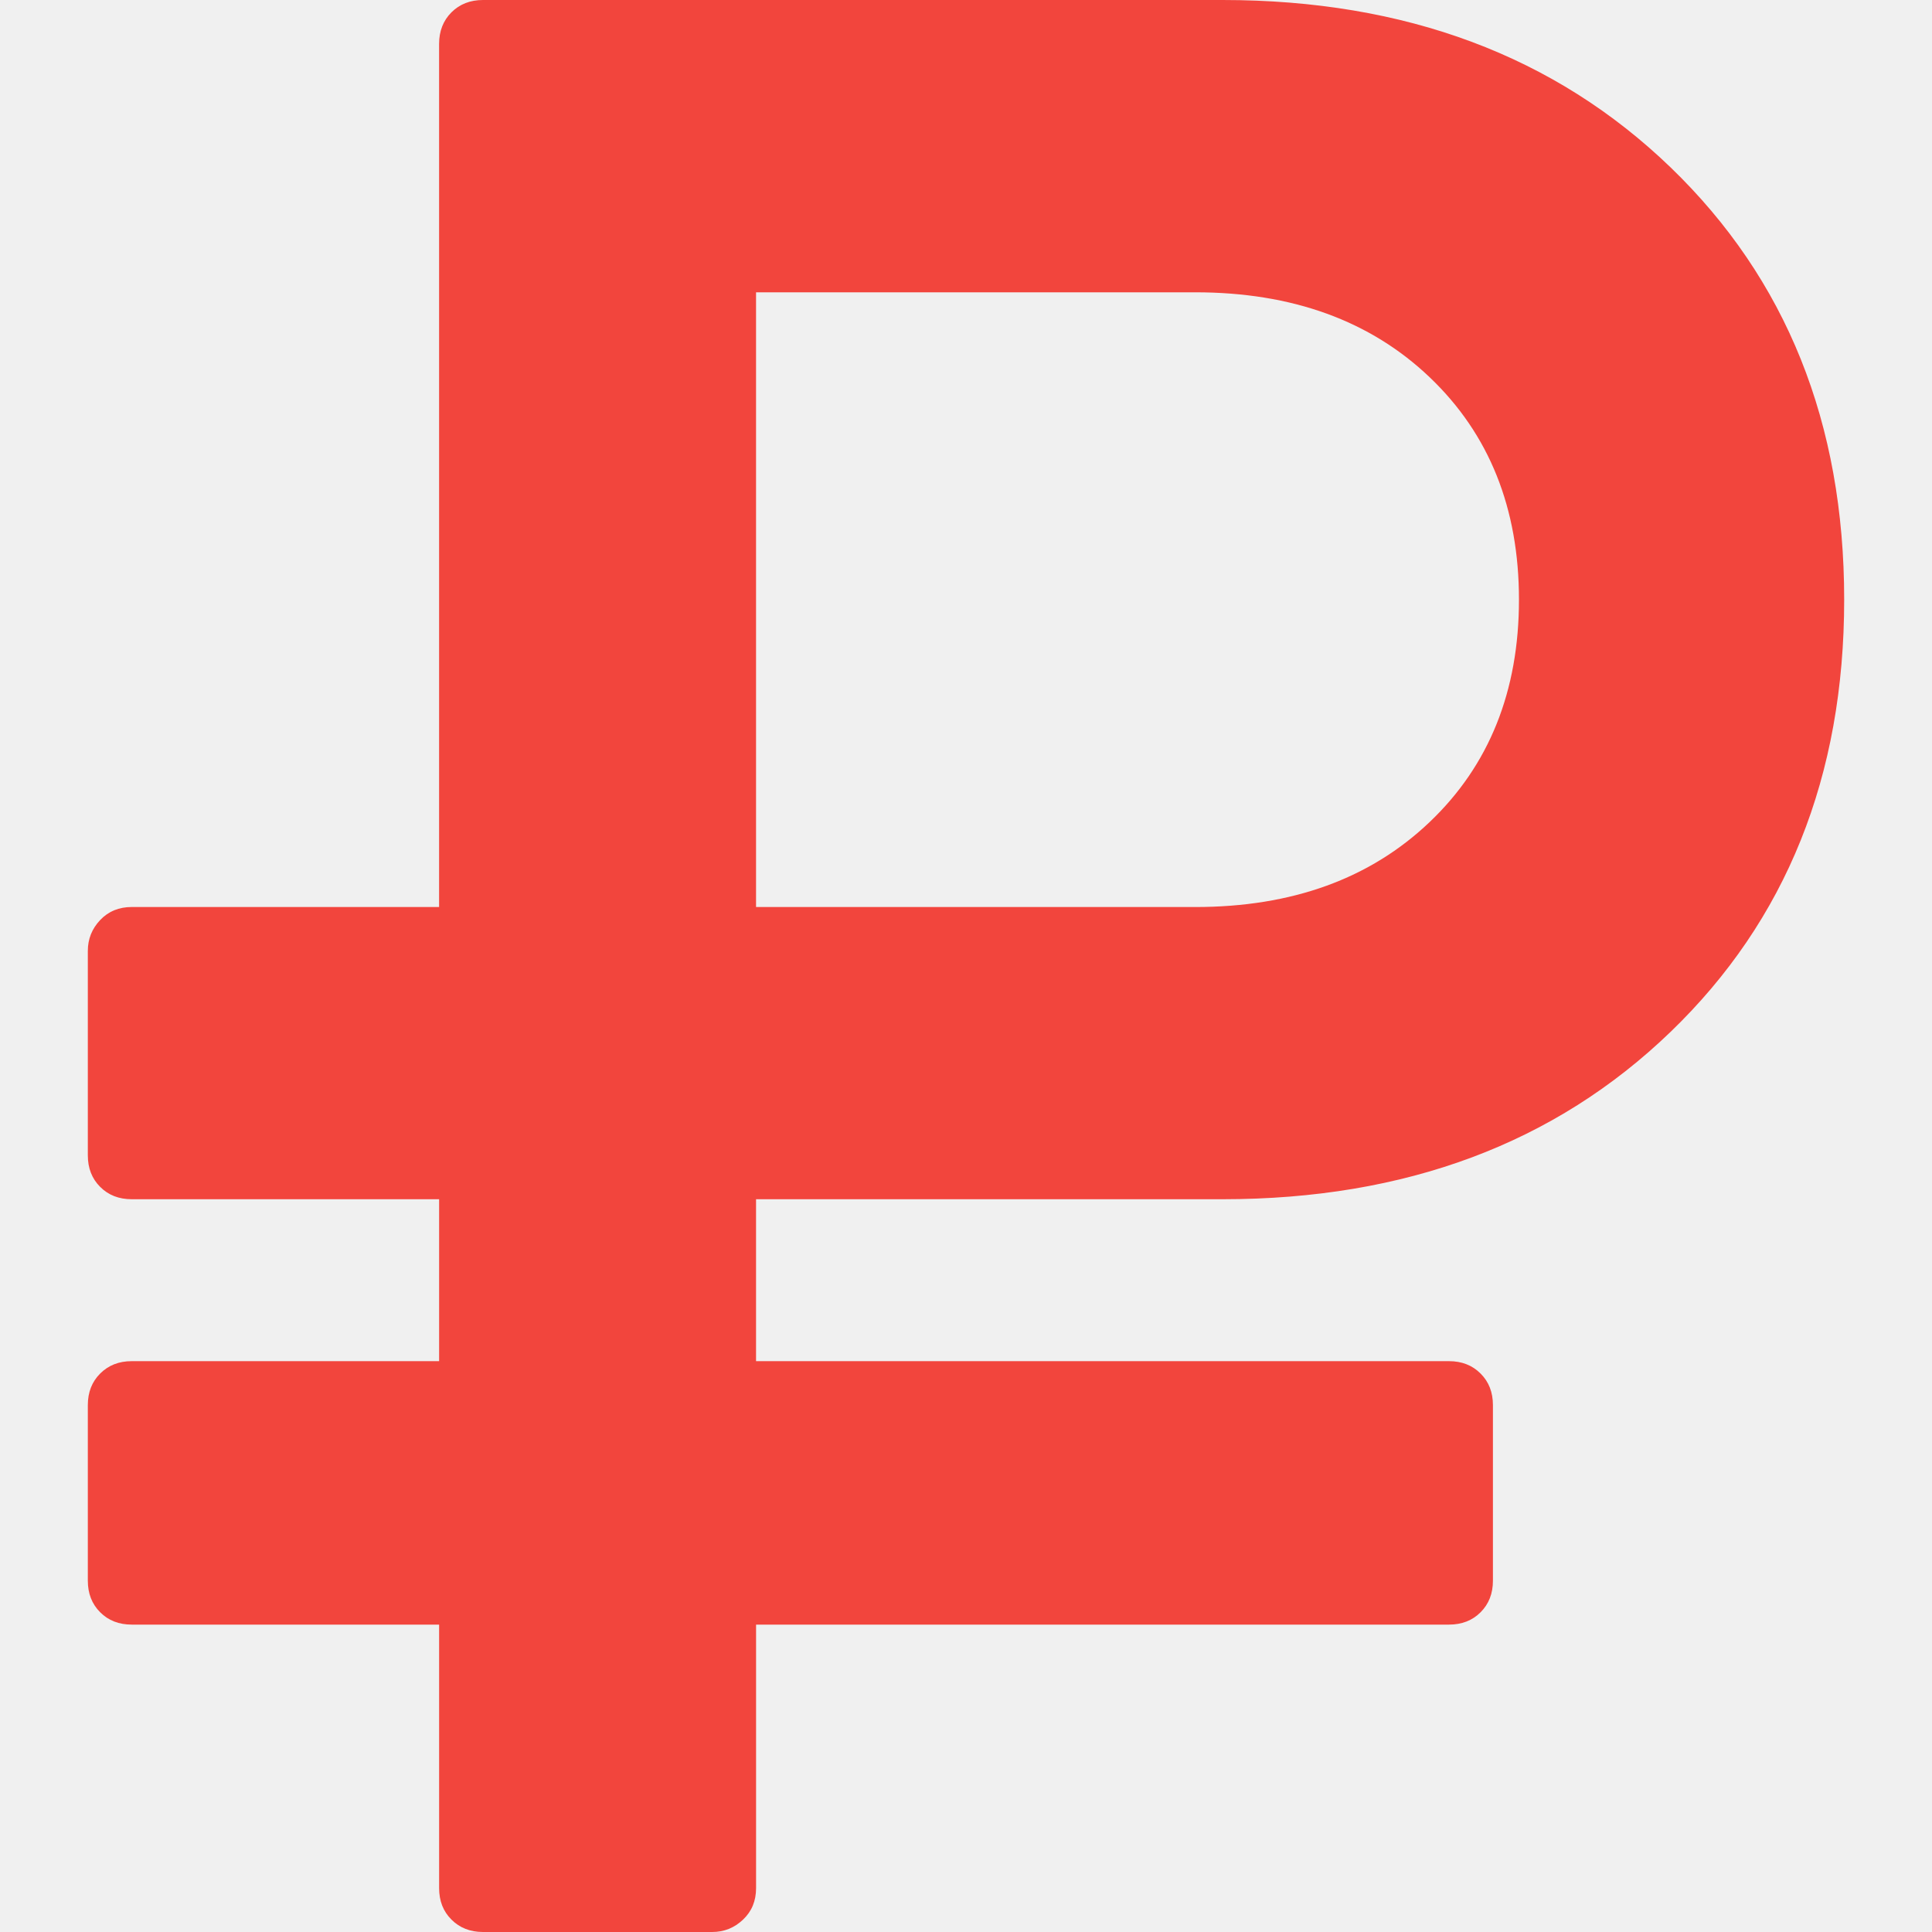
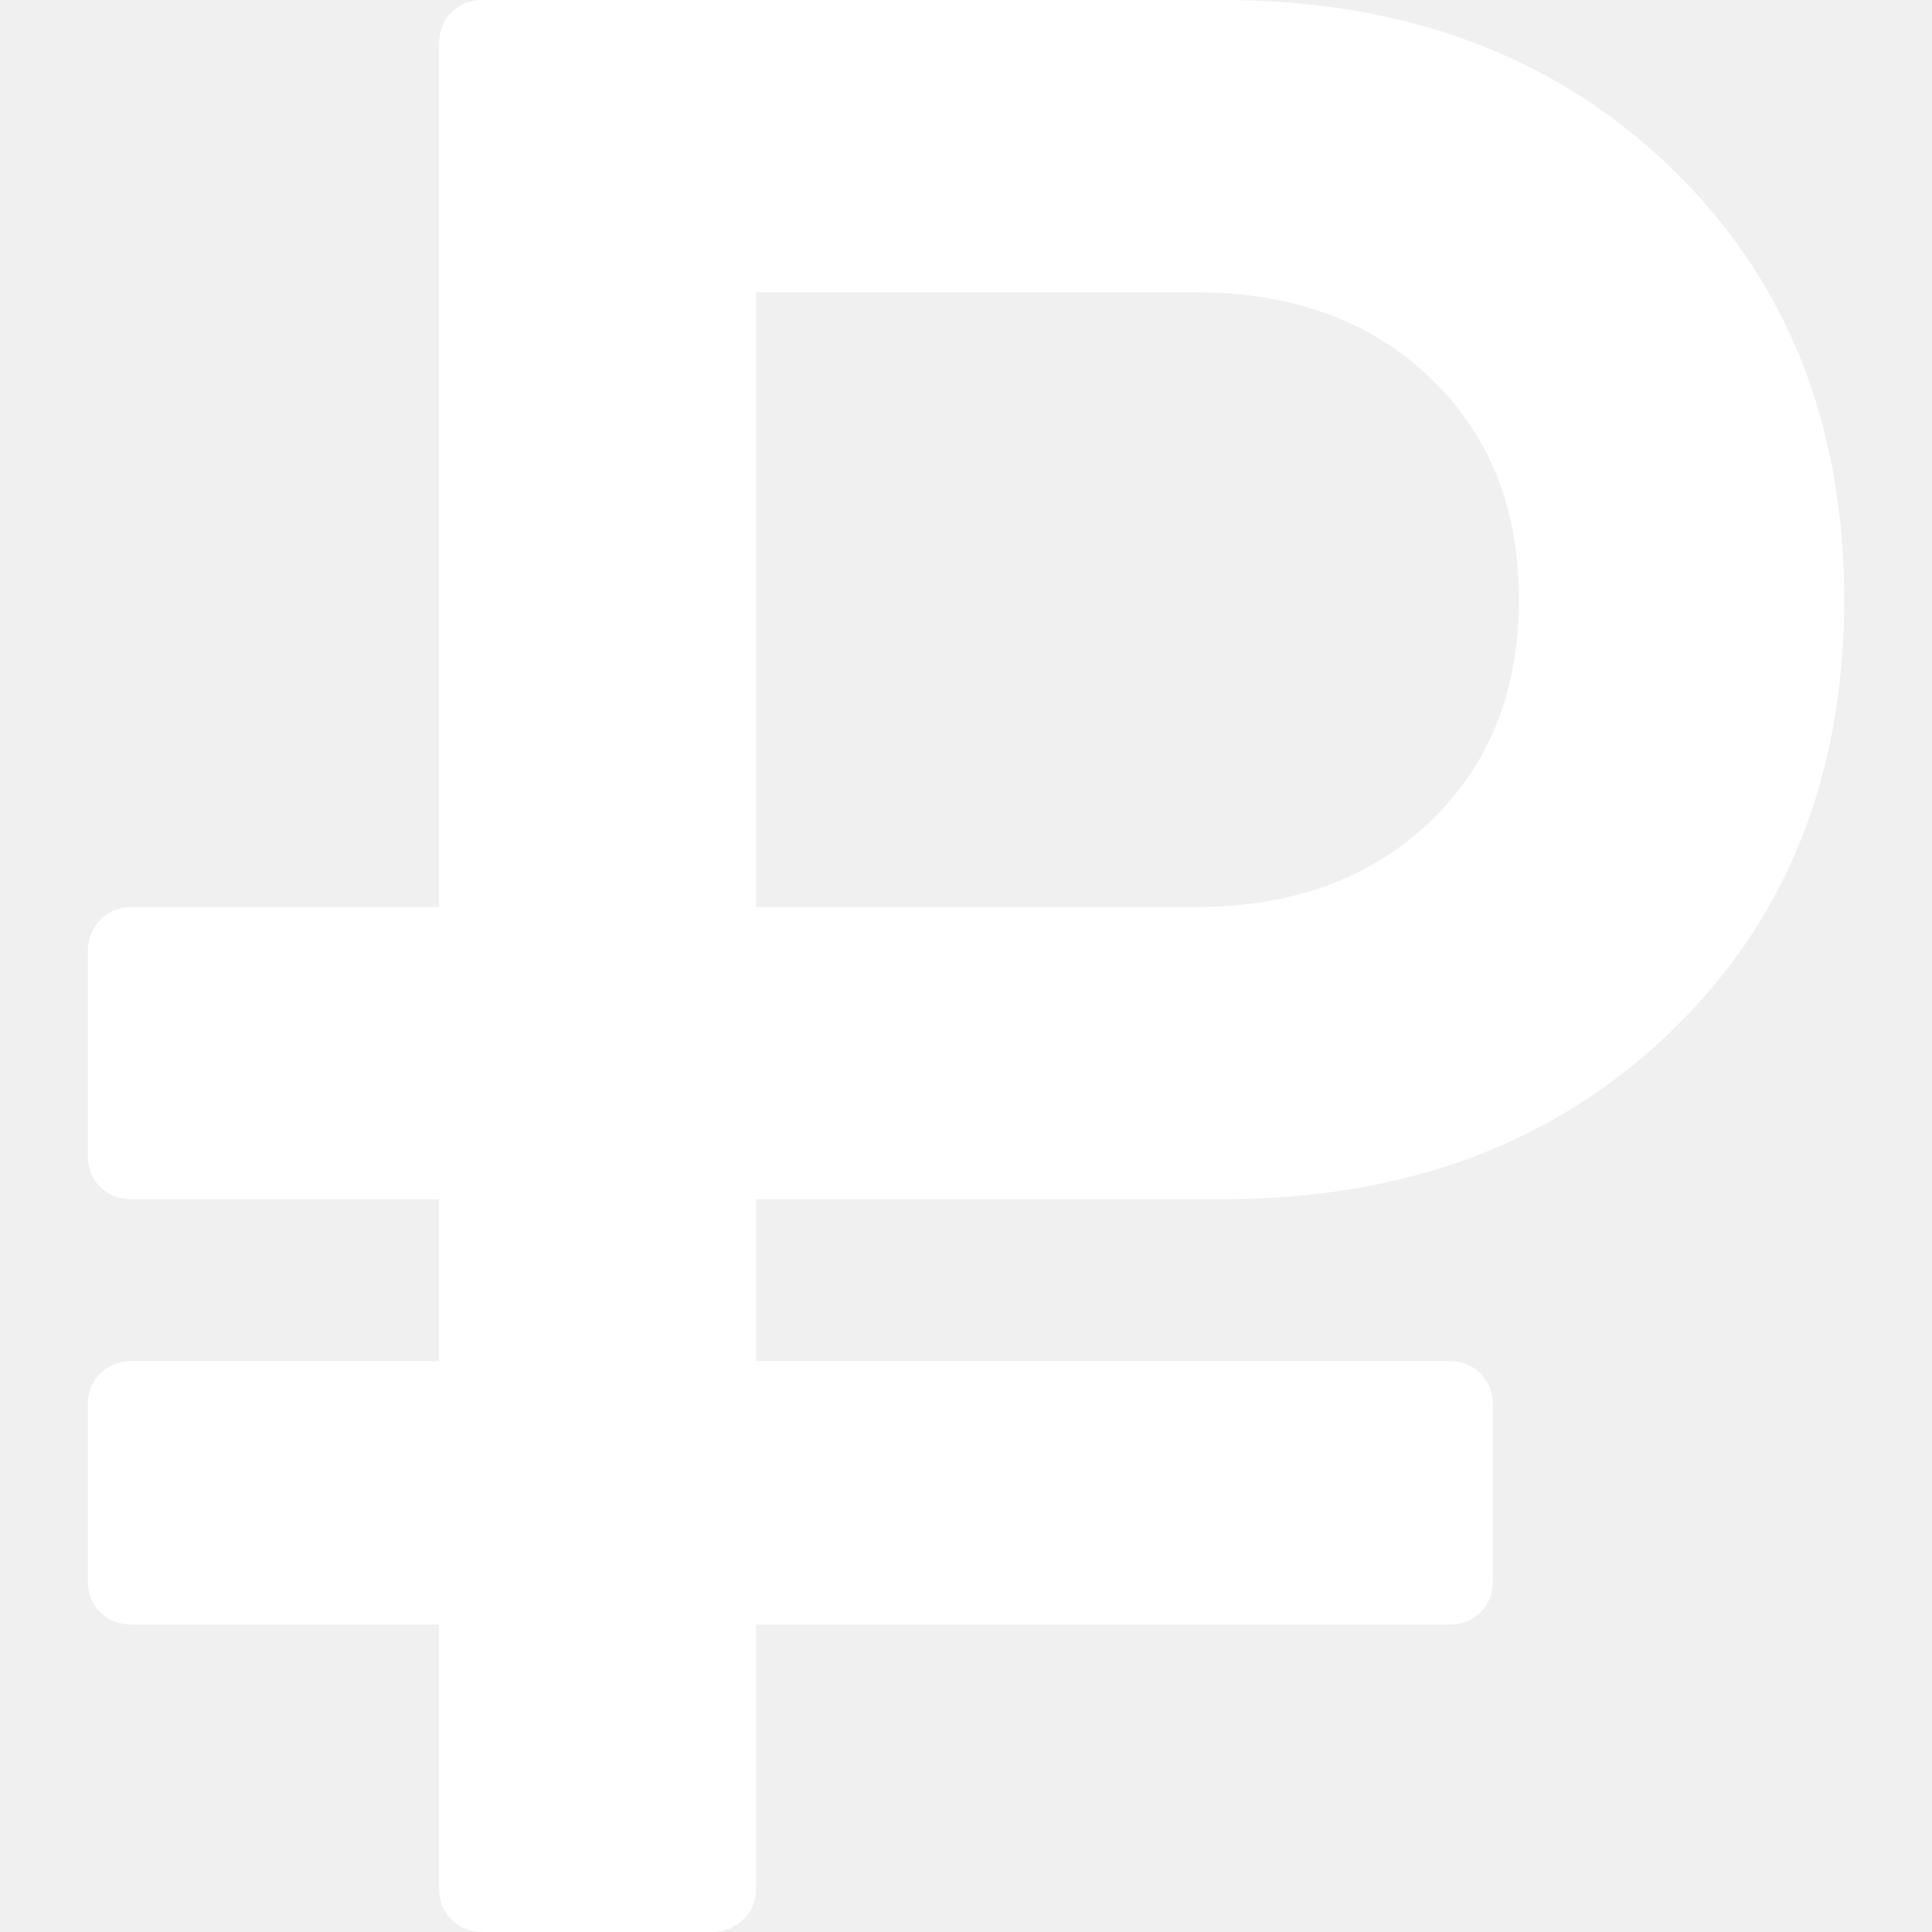
<svg xmlns="http://www.w3.org/2000/svg" version="1.1" id="Capa_1" x="0px" y="0px" width="510.127px" height="510.127px" viewBox="0 0 510.127 510.127" style="enable-background:new 0 0 510.127 510.127;" xml:space="preserve">
  <g>
    <g>
-       <path fill="#f2453d" d="M34.786,428.963h81.158v69.572c0,3.385,1.083,6.156,3.262,8.322c2.173,2.18,4.951,3.27,8.335,3.27h60.502    c3.14,0,5.857-1.09,8.152-3.27c2.295-2.166,3.439-4.938,3.439-8.322v-69.572h182.964c3.377,0,6.156-1.076,8.334-3.256    c2.18-2.178,3.262-4.951,3.262-8.336v-46.377c0-3.365-1.082-6.156-3.262-8.322c-2.172-2.18-4.957-3.27-8.334-3.27H199.628v-42.754    h123.184c48.305,0,87.73-14.719,118.293-44.199c30.551-29.449,45.834-67.49,45.834-114.125c0-46.604-15.283-84.646-45.834-114.125    C410.548,14.749,371.116,0,322.812,0H127.535c-3.385,0-6.157,1.089-8.335,3.256c-2.173,2.179-3.262,4.969-3.262,8.335v227.896    H34.786c-3.384,0-6.157,1.145-8.335,3.439c-2.172,2.295-3.262,5.012-3.262,8.151v53.978c0,3.385,1.083,6.158,3.262,8.336    c2.179,2.18,4.945,3.256,8.335,3.256h81.158v42.754H34.786c-3.384,0-6.157,1.09-8.335,3.27c-2.172,2.166-3.262,4.951-3.262,8.322    v46.377c0,3.385,1.083,6.158,3.262,8.336C28.629,427.887,31.401,428.963,34.786,428.963z M199.628,77.179h115.938    c25.6,0,46.248,7.485,61.953,22.46c15.697,14.976,23.549,34.547,23.549,58.691c0,24.156-7.852,43.733-23.549,58.691    c-15.705,14.988-36.354,22.473-61.953,22.473H199.628V77.179z" />
+       <path fill="#ffffff" d="M34.786,428.963h81.158v69.572c0,3.385,1.083,6.156,3.262,8.322c2.173,2.18,4.951,3.27,8.335,3.27h60.502    c3.14,0,5.857-1.09,8.152-3.27c2.295-2.166,3.439-4.938,3.439-8.322v-69.572h182.964c3.377,0,6.156-1.076,8.334-3.256    c2.18-2.178,3.262-4.951,3.262-8.336v-46.377c0-3.365-1.082-6.156-3.262-8.322c-2.172-2.18-4.957-3.27-8.334-3.27H199.628v-42.754    h123.184c48.305,0,87.73-14.719,118.293-44.199c30.551-29.449,45.834-67.49,45.834-114.125c0-46.604-15.283-84.646-45.834-114.125    C410.548,14.749,371.116,0,322.812,0H127.535c-3.385,0-6.157,1.089-8.335,3.256c-2.173,2.179-3.262,4.969-3.262,8.335v227.896    H34.786c-3.384,0-6.157,1.145-8.335,3.439c-2.172,2.295-3.262,5.012-3.262,8.151v53.978c0,3.385,1.083,6.158,3.262,8.336    c2.179,2.18,4.945,3.256,8.335,3.256h81.158v42.754H34.786c-3.384,0-6.157,1.09-8.335,3.27c-2.172,2.166-3.262,4.951-3.262,8.322    v46.377c0,3.385,1.083,6.158,3.262,8.336C28.629,427.887,31.401,428.963,34.786,428.963z M199.628,77.179h115.938    c25.6,0,46.248,7.485,61.953,22.46c15.697,14.976,23.549,34.547,23.549,58.691c0,24.156-7.852,43.733-23.549,58.691    c-15.705,14.988-36.354,22.473-61.953,22.473H199.628V77.179z" />
    </g>
  </g>
  <g>
</g>
  <g>
</g>
  <g>
</g>
  <g>
</g>
  <g>
</g>
  <g>
</g>
  <g>
</g>
  <g>
</g>
  <g>
</g>
  <g>
</g>
  <g>
</g>
  <g>
</g>
  <g>
</g>
  <g>
</g>
  <g>
</g>
</svg>
